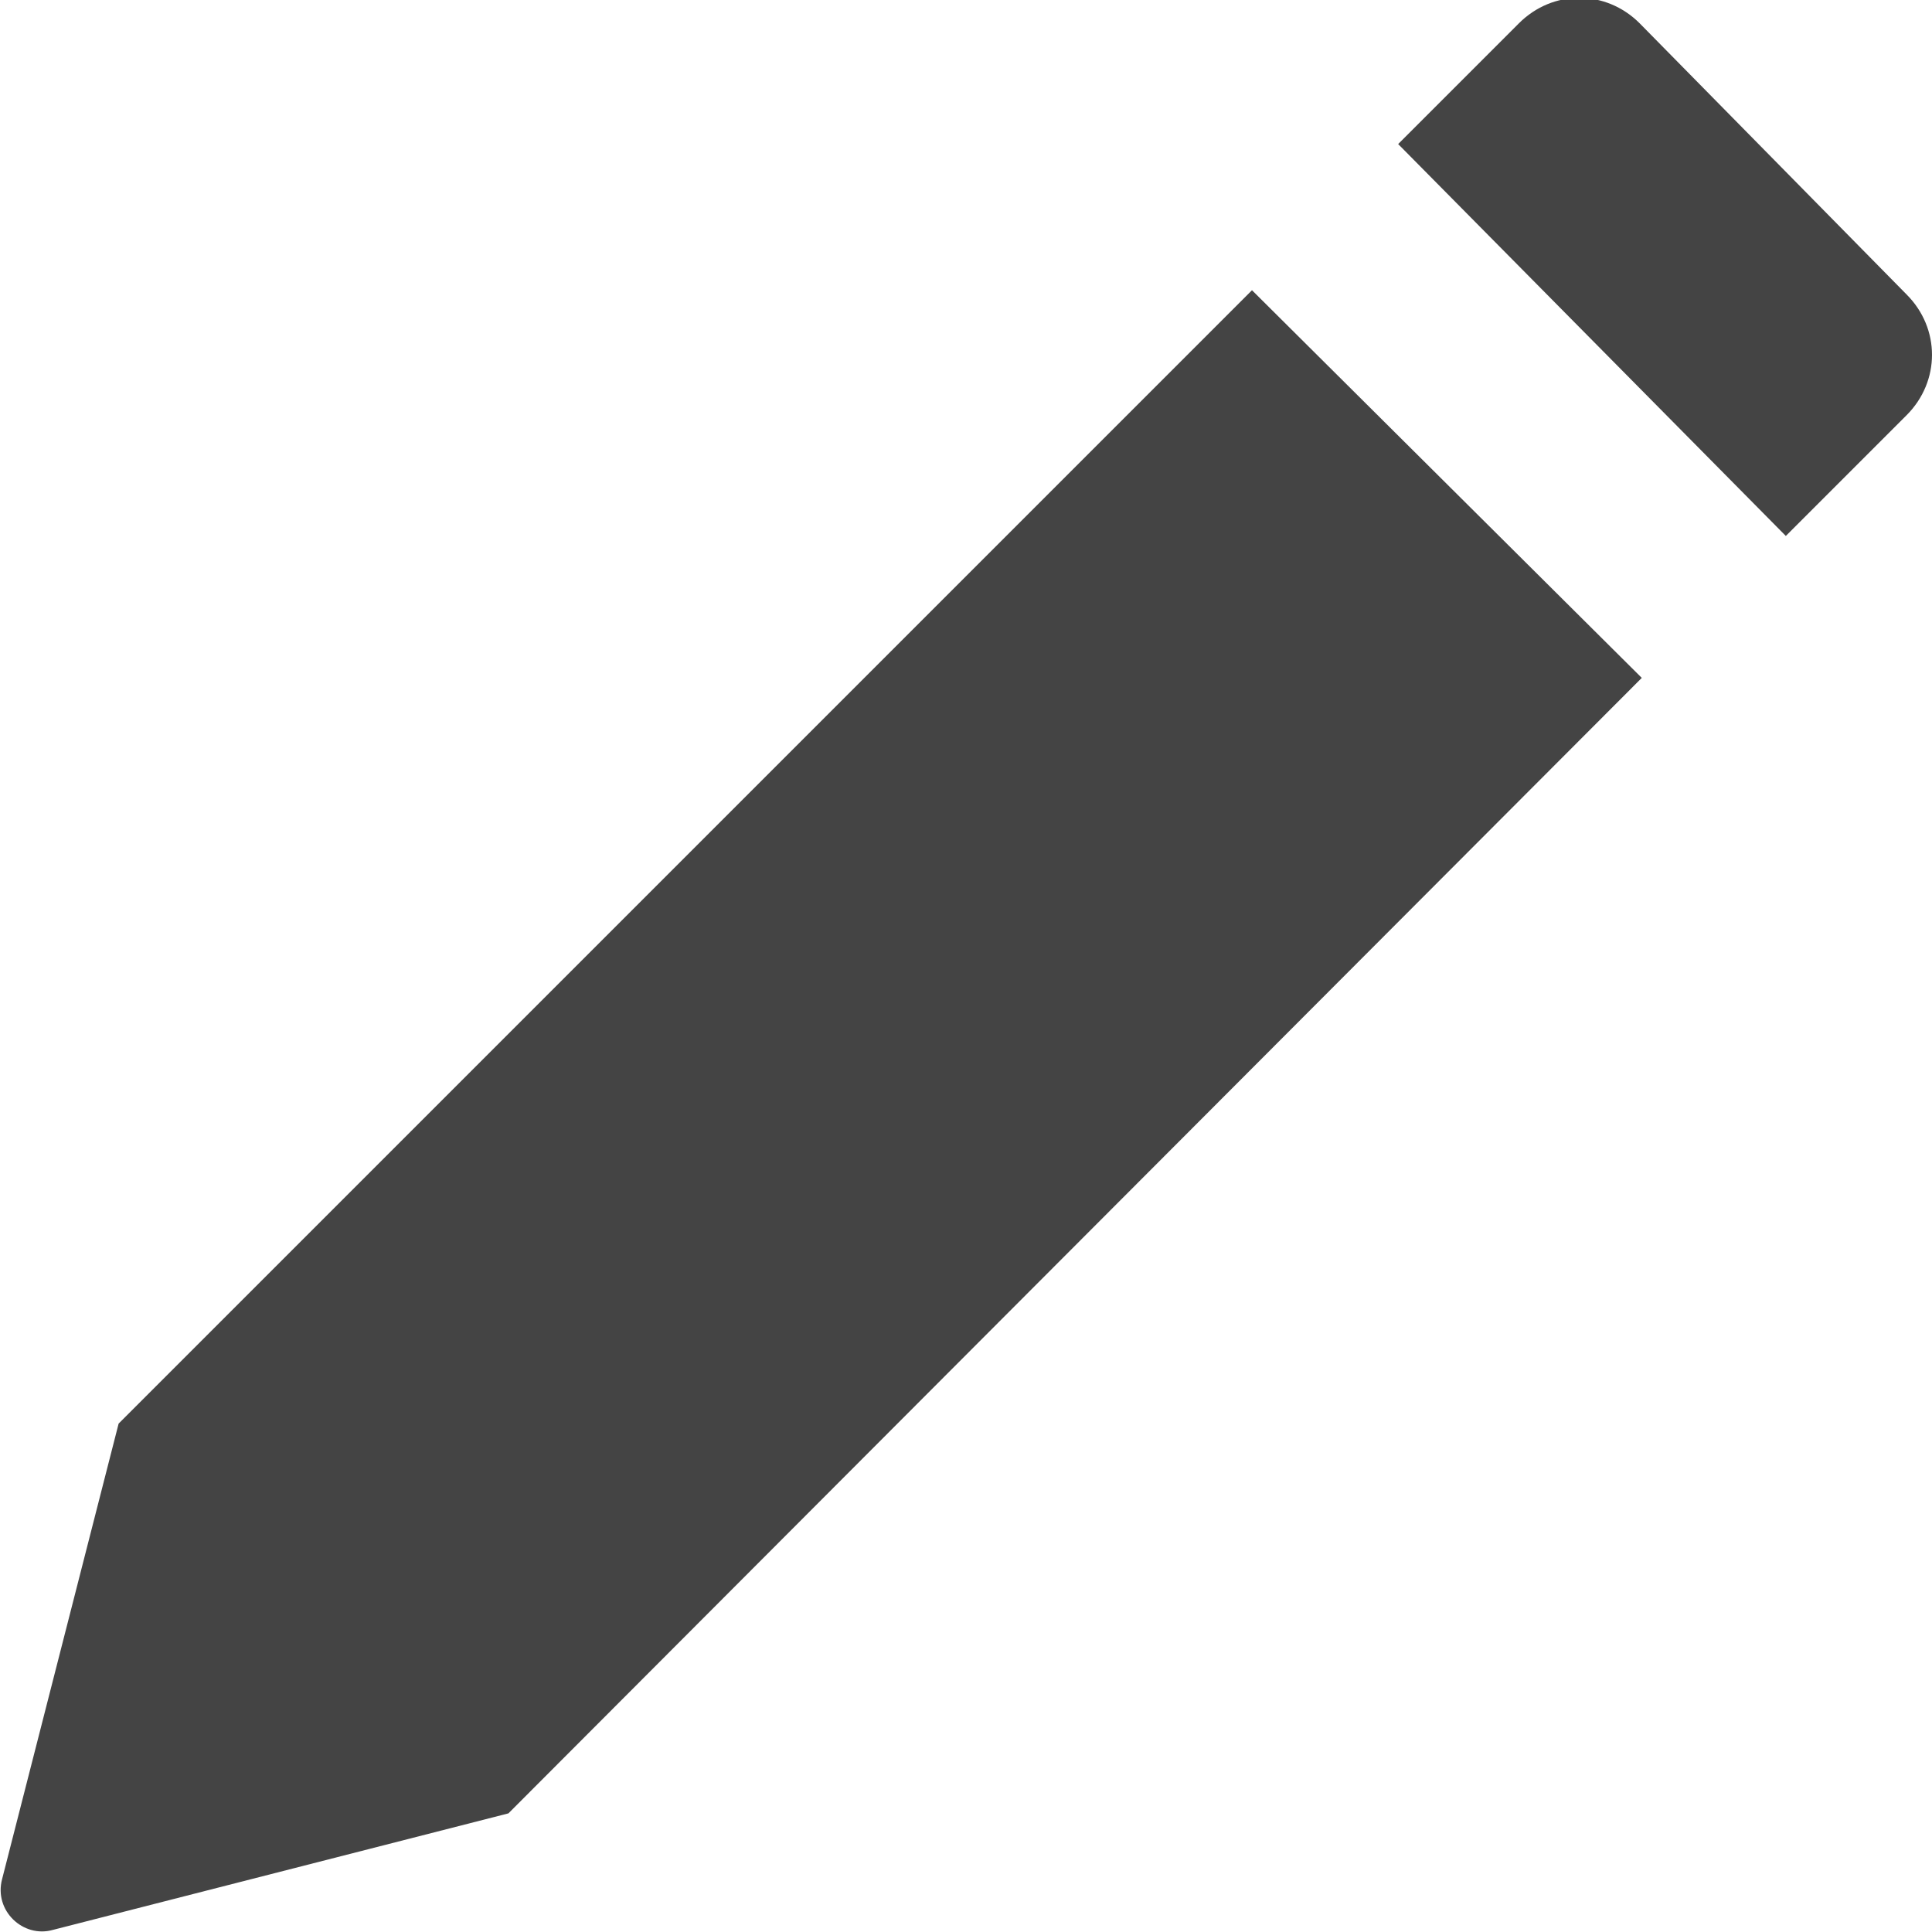
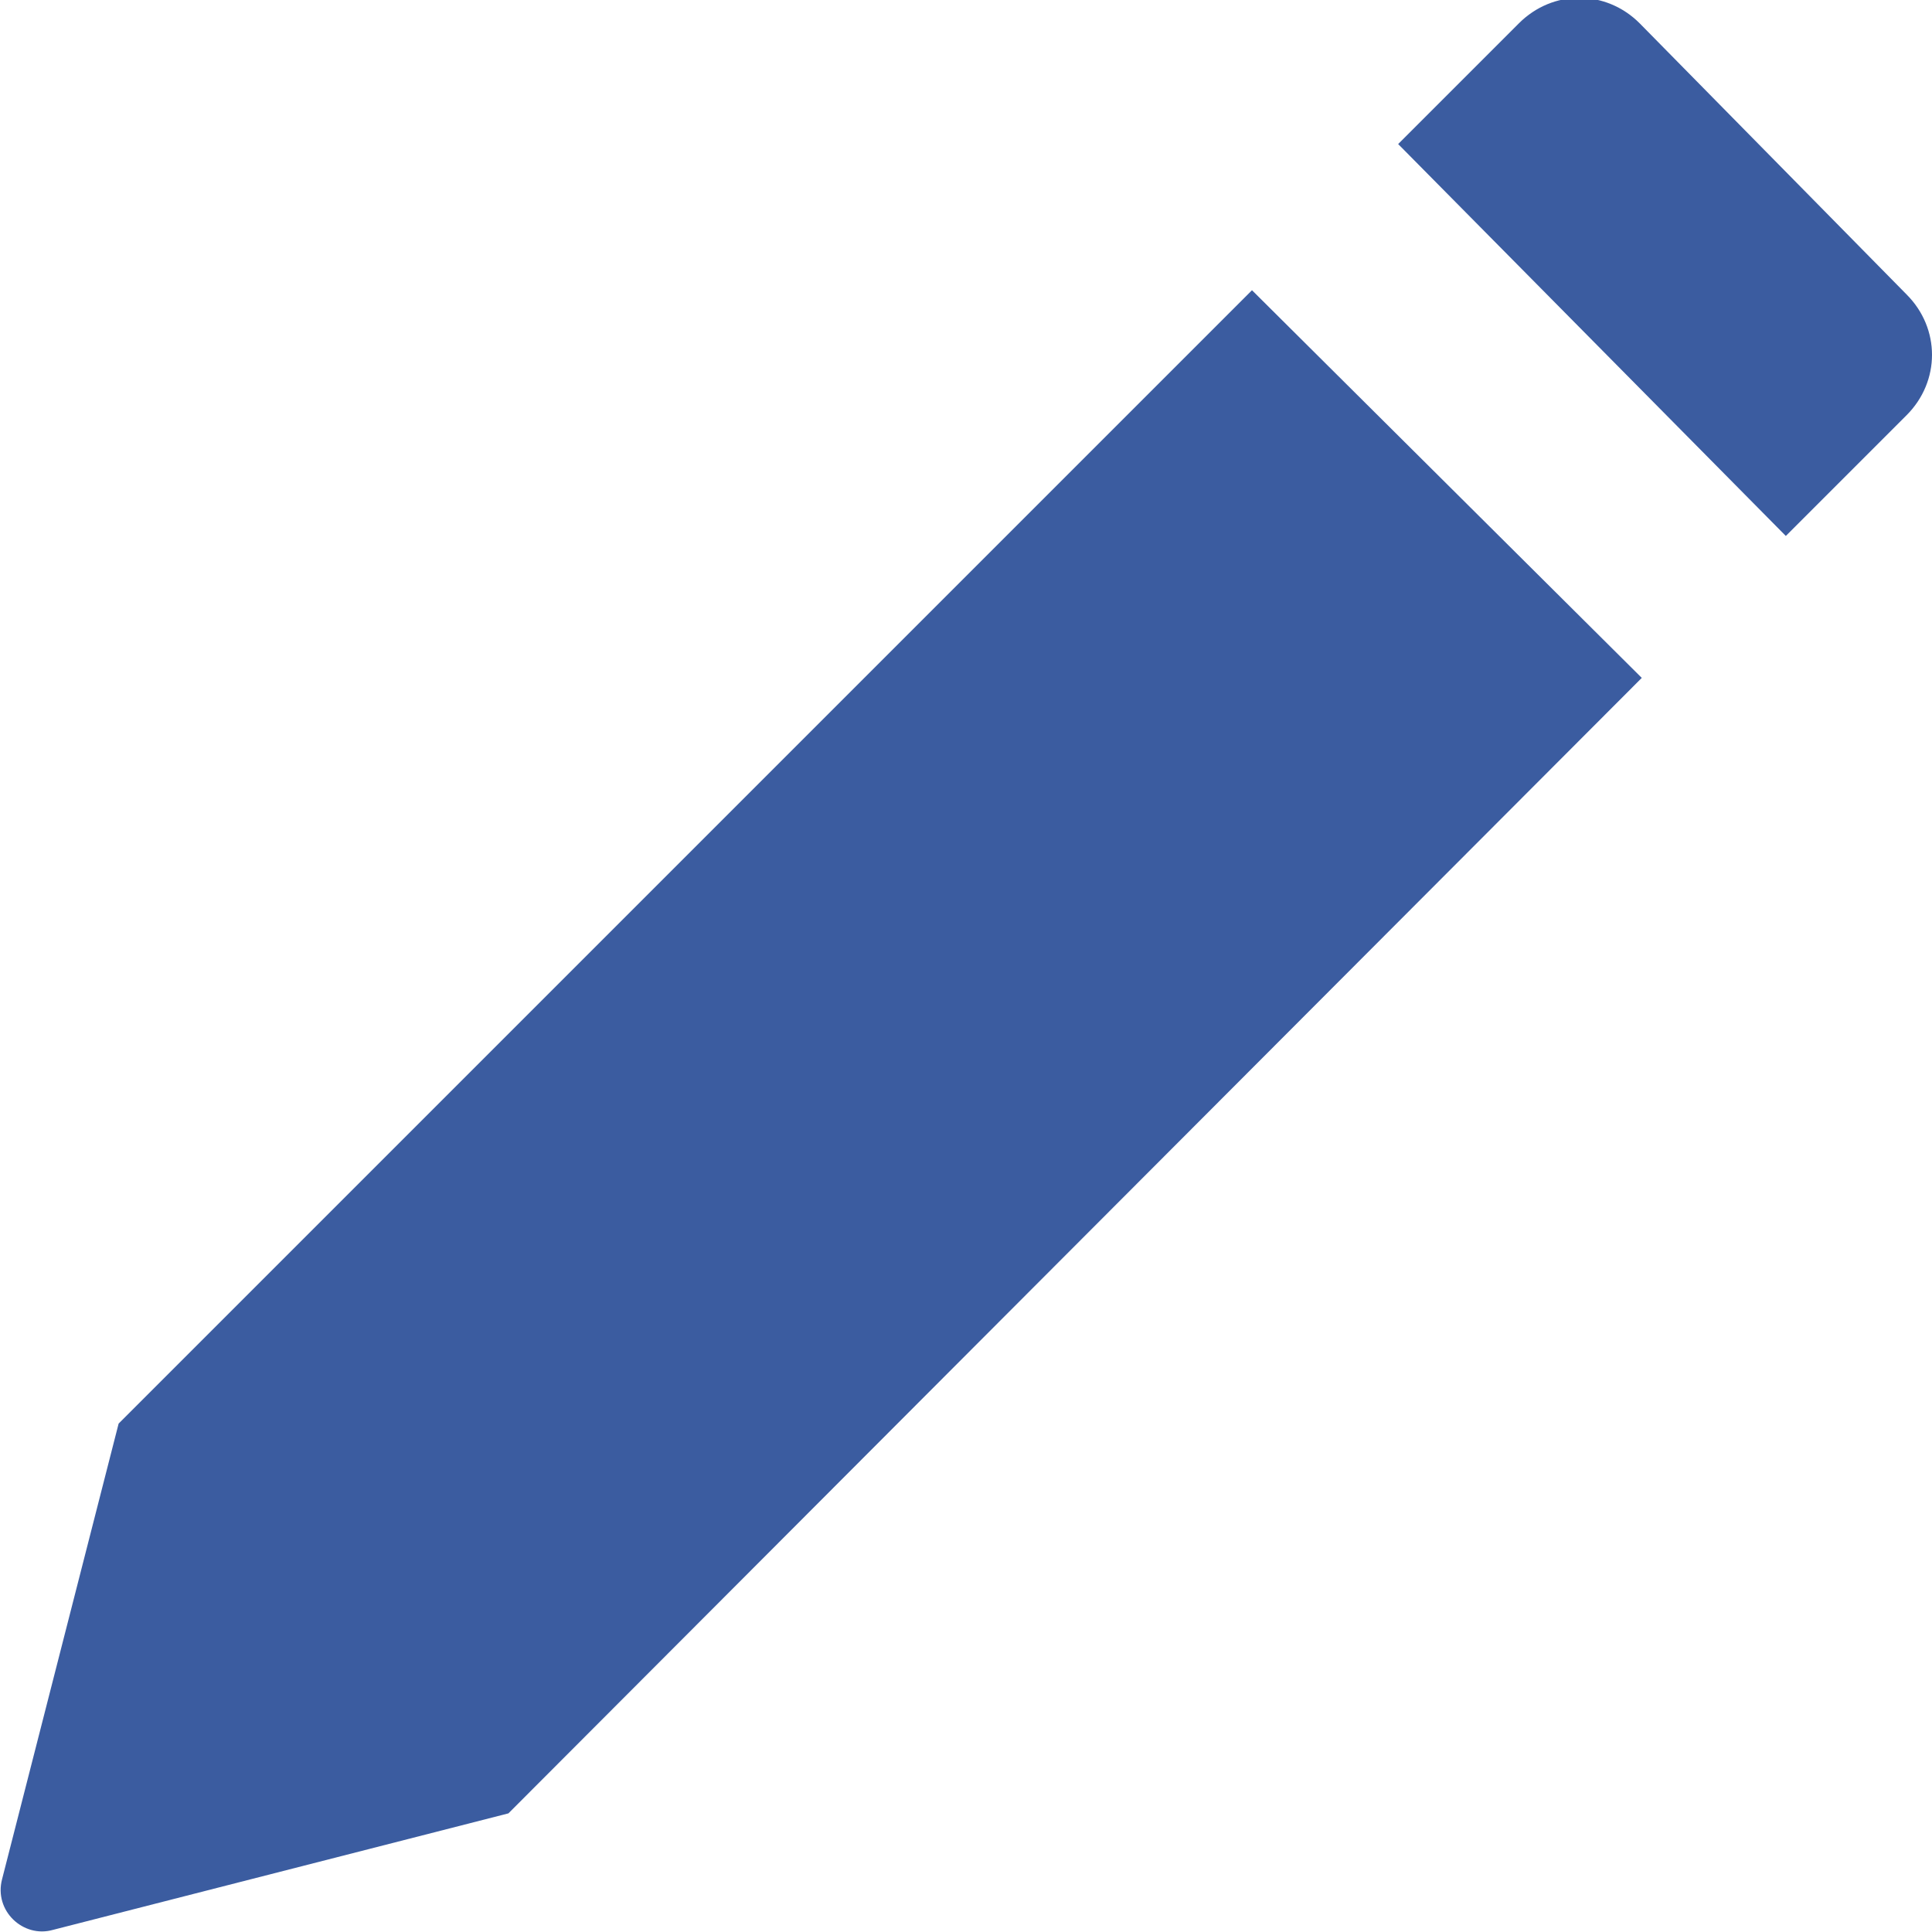
<svg xmlns="http://www.w3.org/2000/svg" viewBox="0 0 91.2 91.2">
  <style type="text/css">  
- 	.st0{fill:#444444;}
+ 	.st0{fill:#3B5CA0;}
</style>
  <path class="st0" d="M5.6 67.2L0.1 88.7c-0.4 1.5 1 2.8 2.4 2.4L24 85.6 77.5 32 59.1 13.7 5.6 67.2z" />
  <path class="st0" d="M90 19.6l-5.7 5.7L66 6.8l5.7-5.7c1.6-1.6 4.1-1.6 5.7 0L90 13.9C91.6 15.5 91.6 18 90 19.6z" />
</svg>
